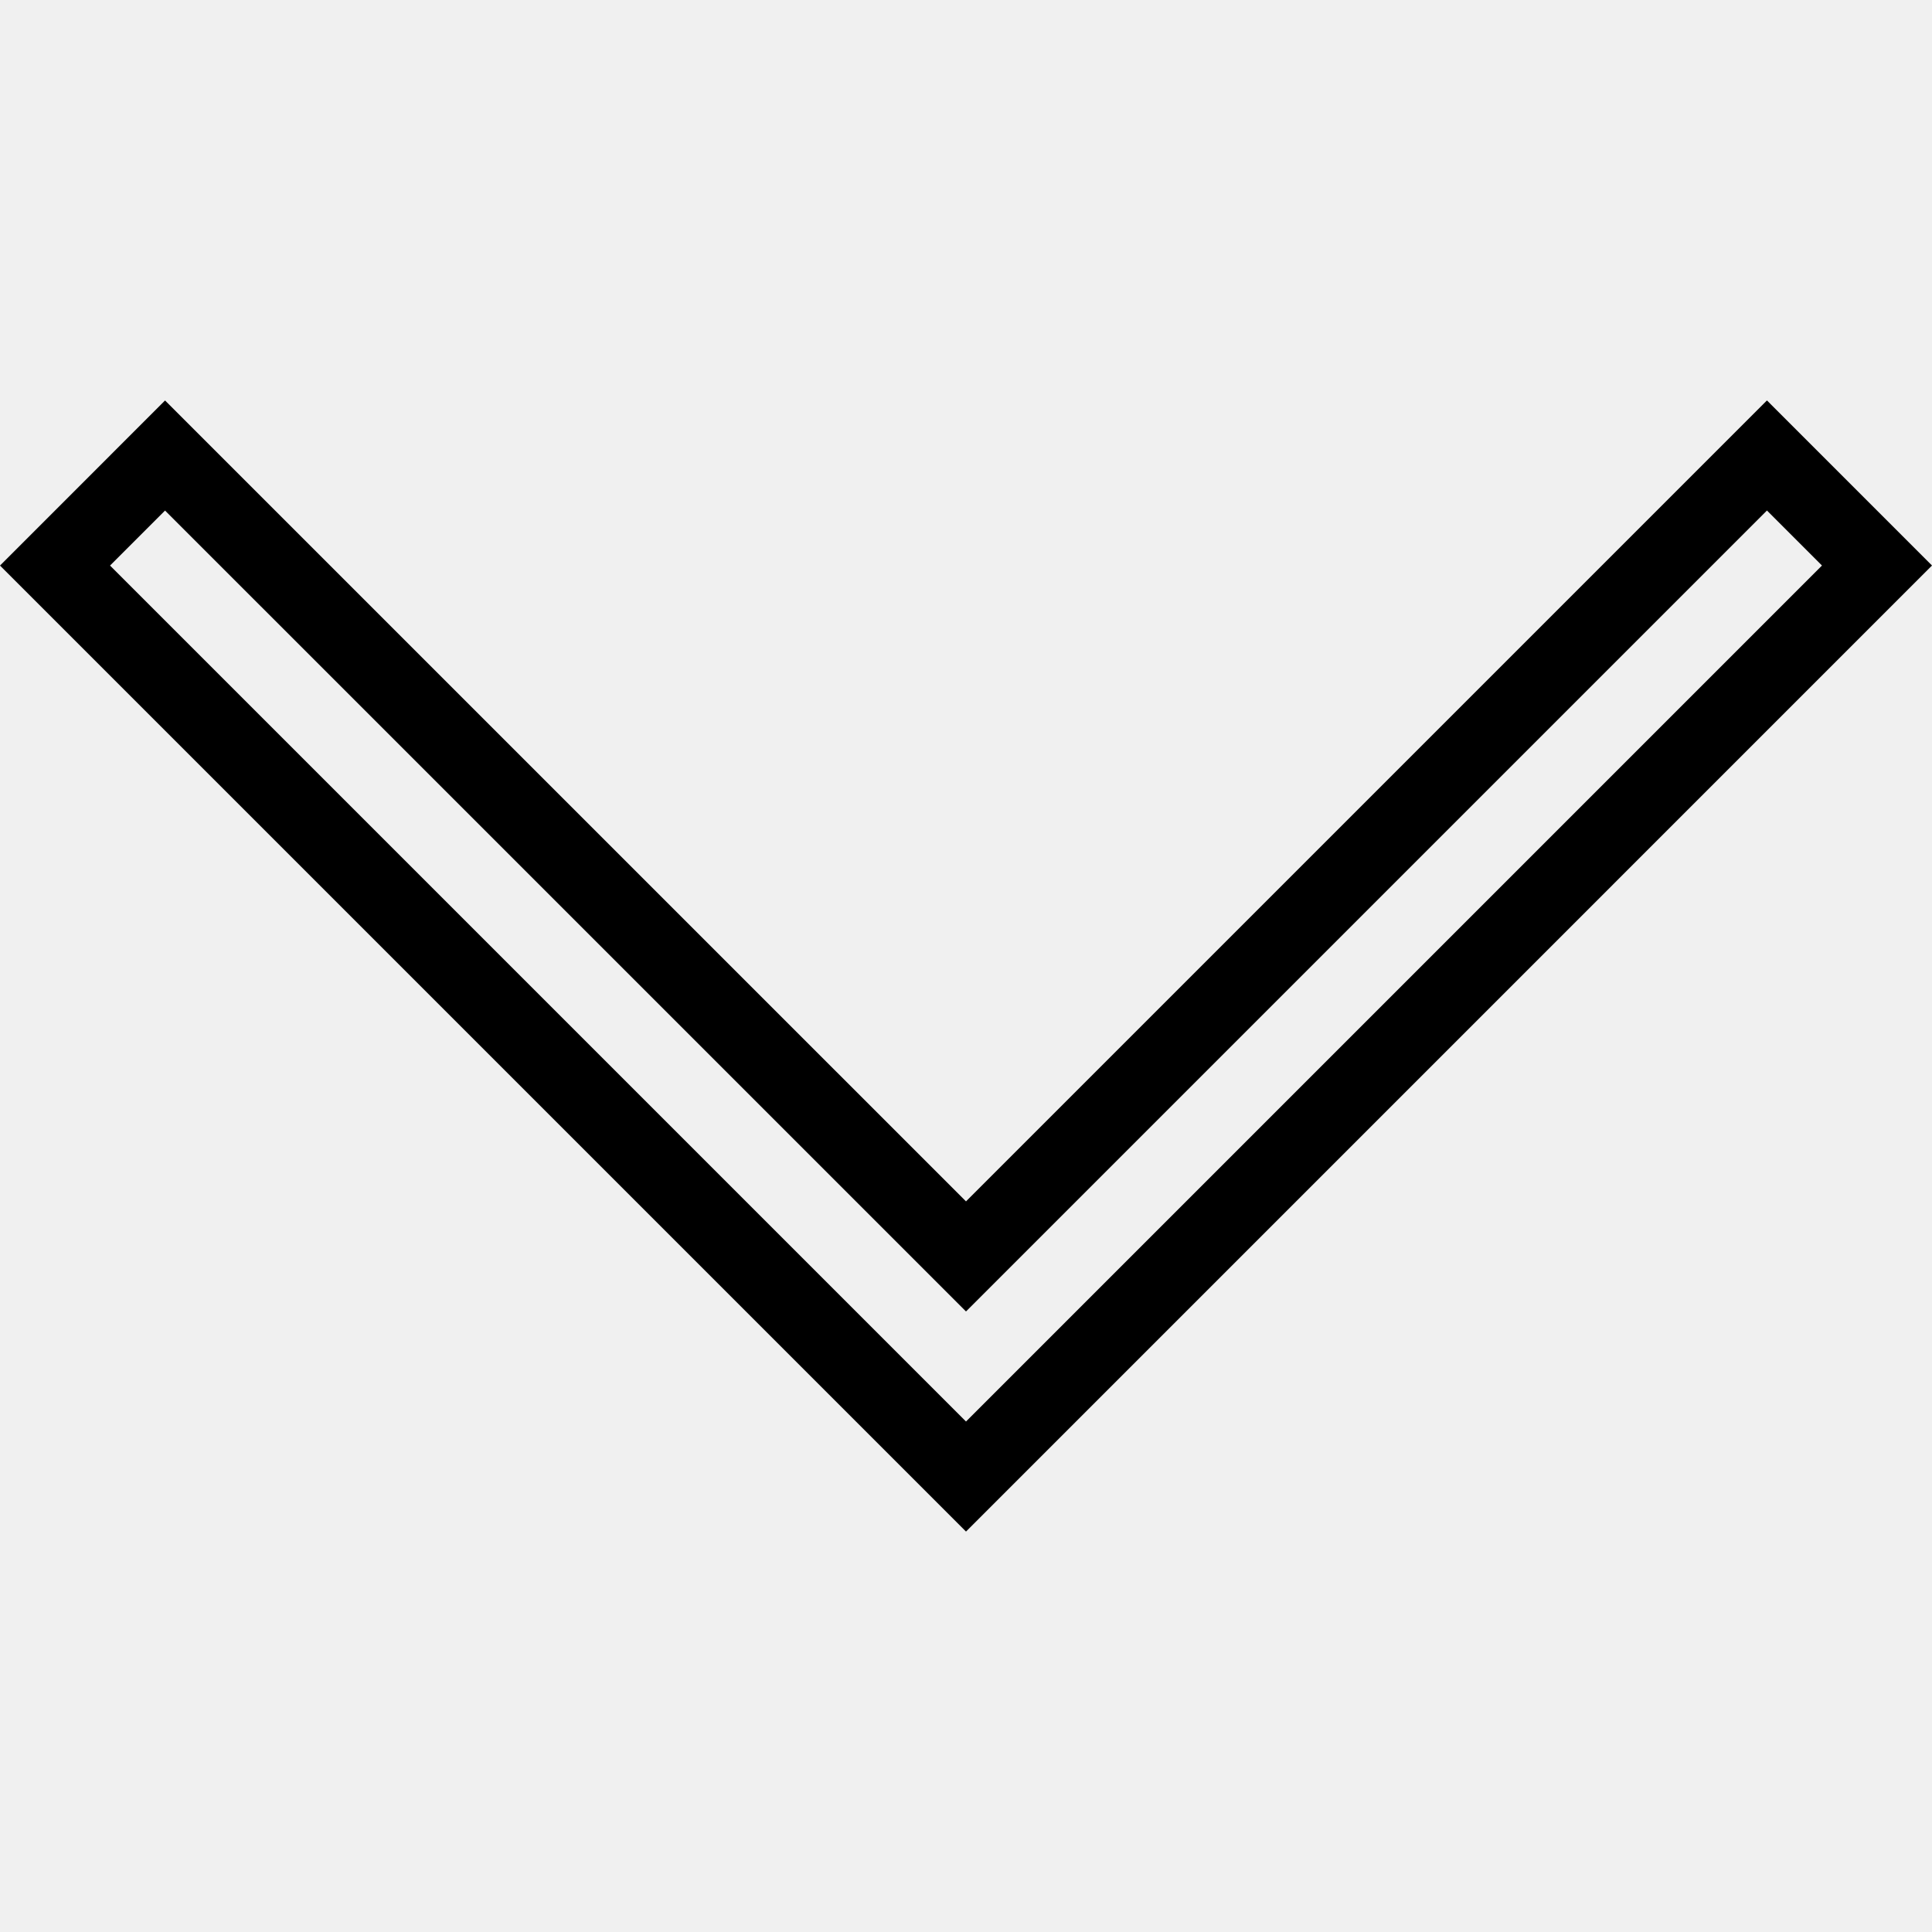
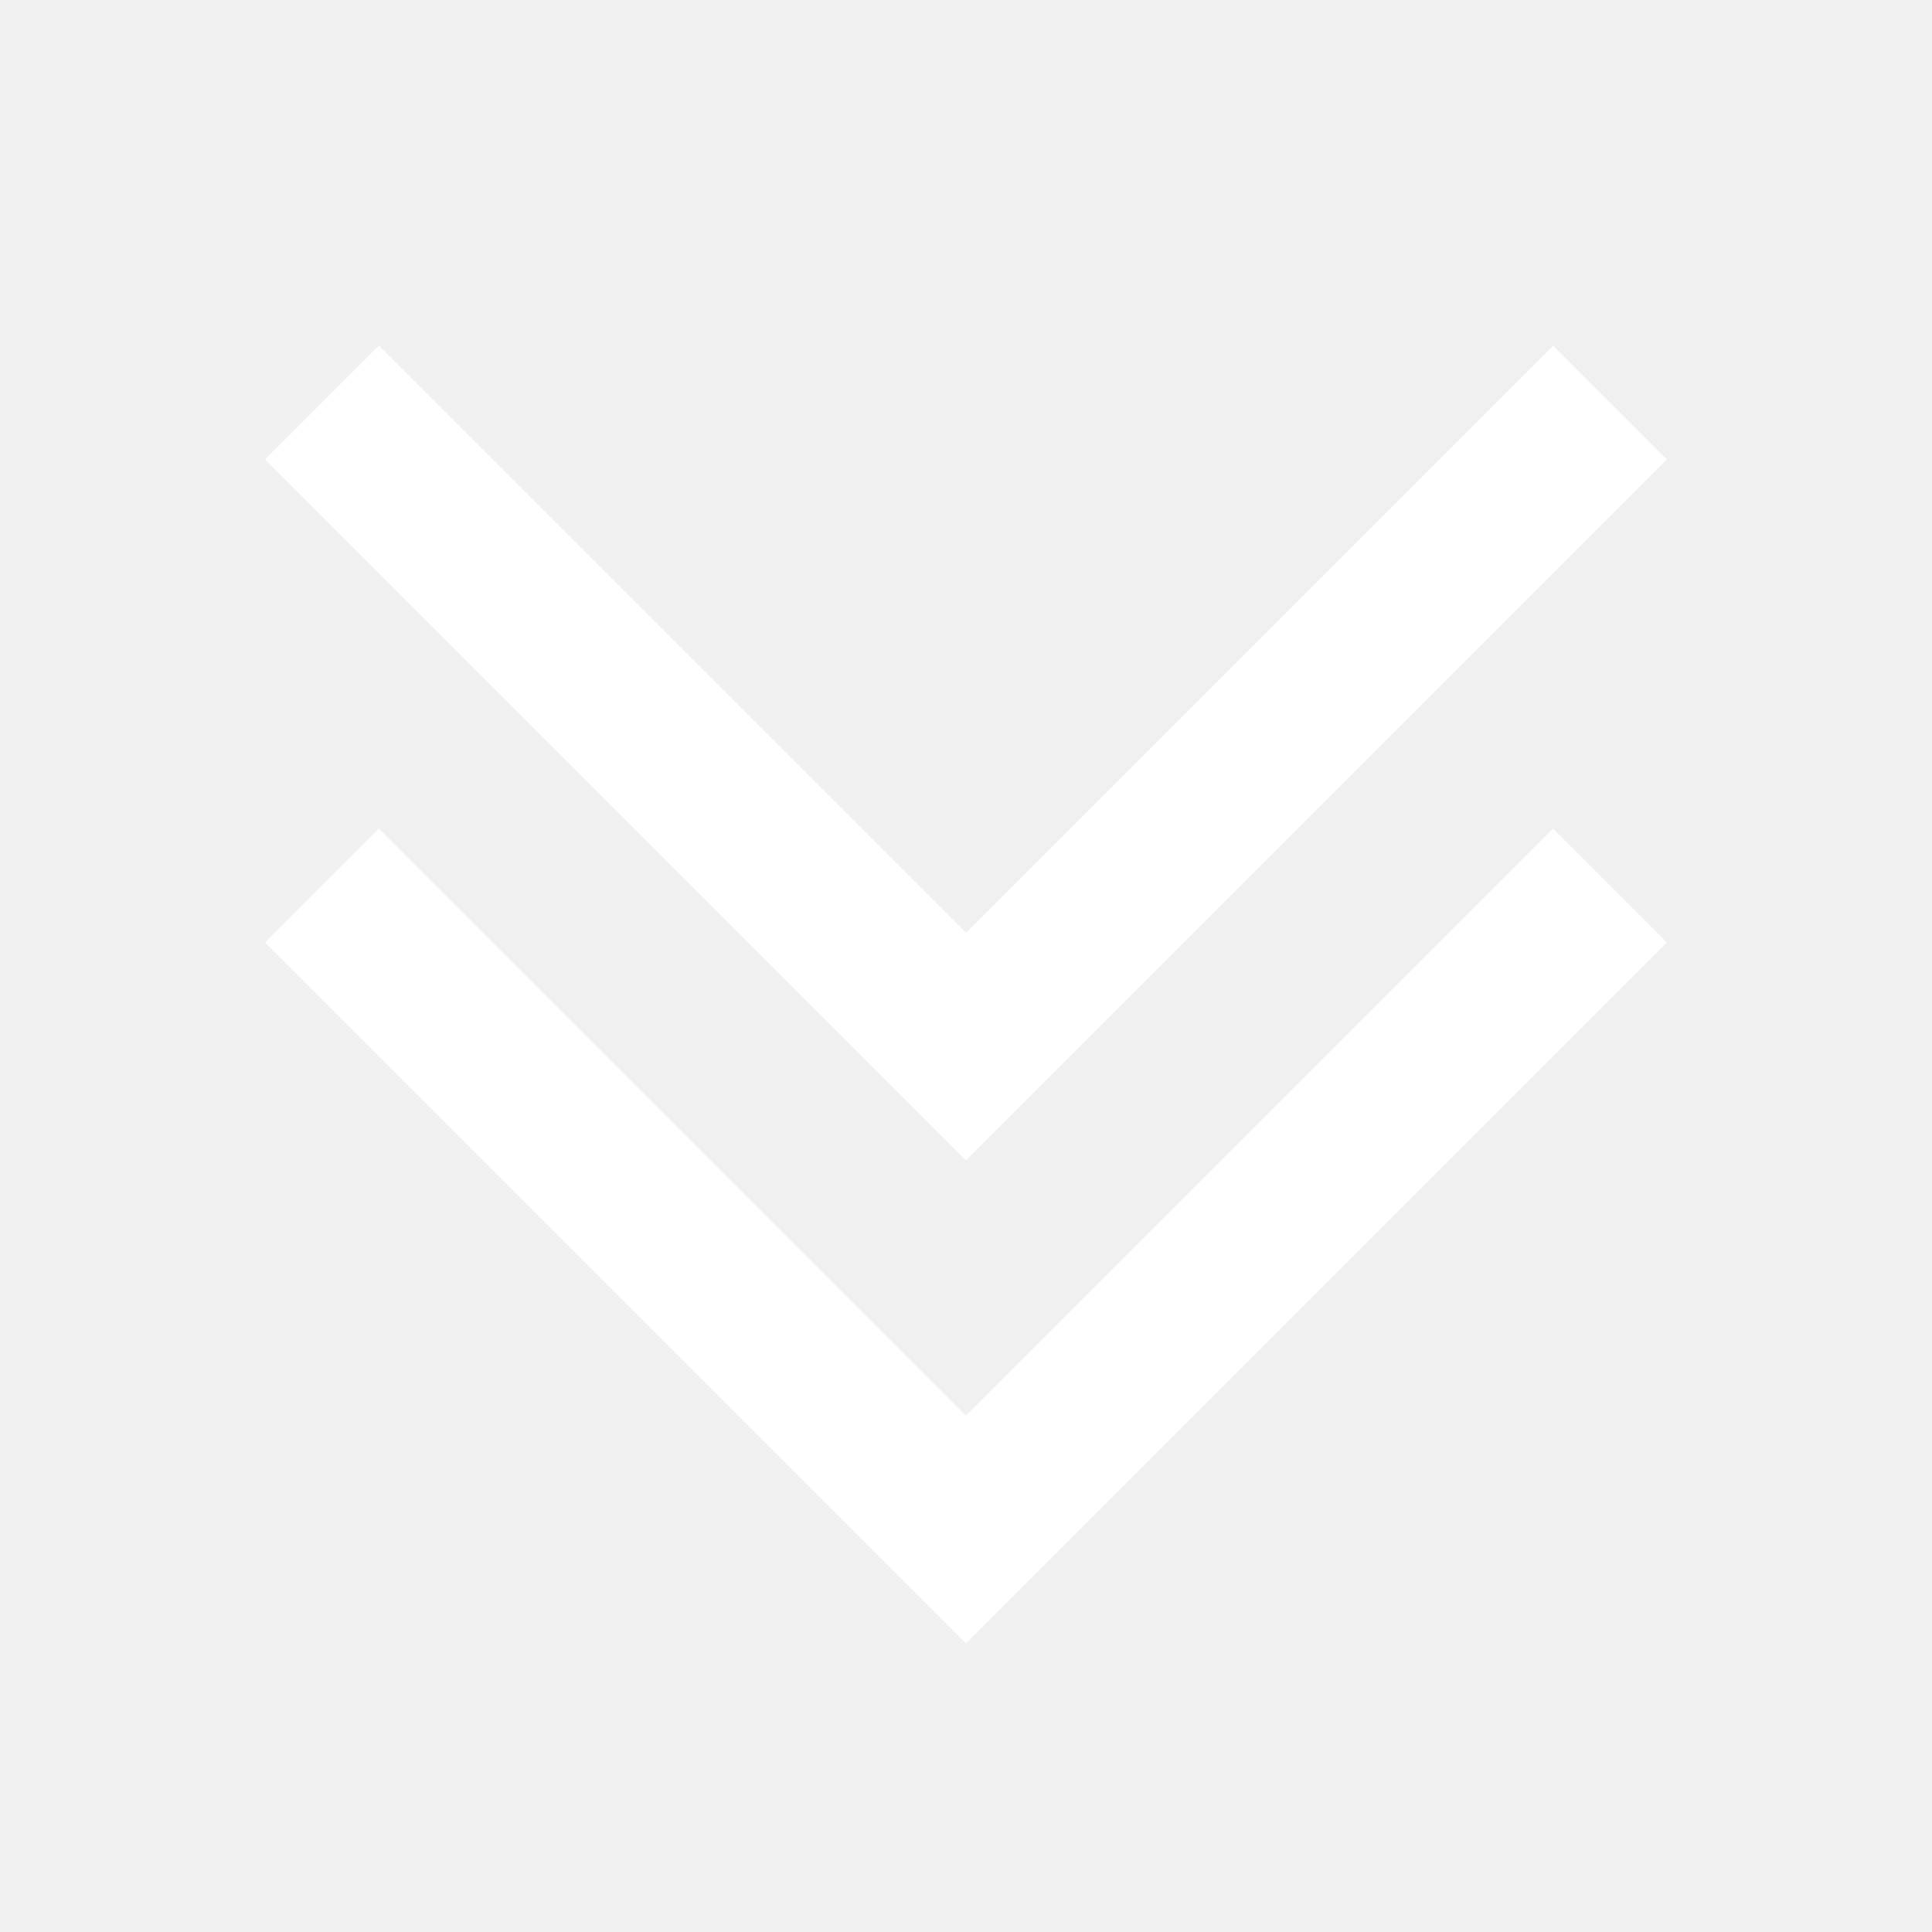
- <svg xmlns="http://www.w3.org/2000/svg" fill="#000000" height="800px" width="800px" version="1.1" id="Capa_1" viewBox="0 0 49.656 49.656" xml:space="preserve">
-   <path d="M45.414,10.292L24.828,30.878L4.242,10.293L0,14.536l24.828,24.828l24.828-24.829L45.414,10.292z M2.828,14.536l1.414-1.414  l20.586,20.585l20.586-20.586l1.414,1.414l-22,22.001L2.828,14.536z" />
+ <svg xmlns="http://www.w3.org/2000/svg" width="24" height="24" viewBox="0 0 24 24">
+   <g>
+     <polygon fill="#ffffff" points="12 17.586 4.707 10.293 3.293 11.707 12 20.414 20.707 11.707 19.293 10.293 12 17.586" />
+     <polygon fill="#ffffff" points="20.707 5.707 19.293 4.293 12 11.586 4.707 4.293 3.293 5.707 12 14.414 20.707 5.707" />
+   </g>
</svg>
